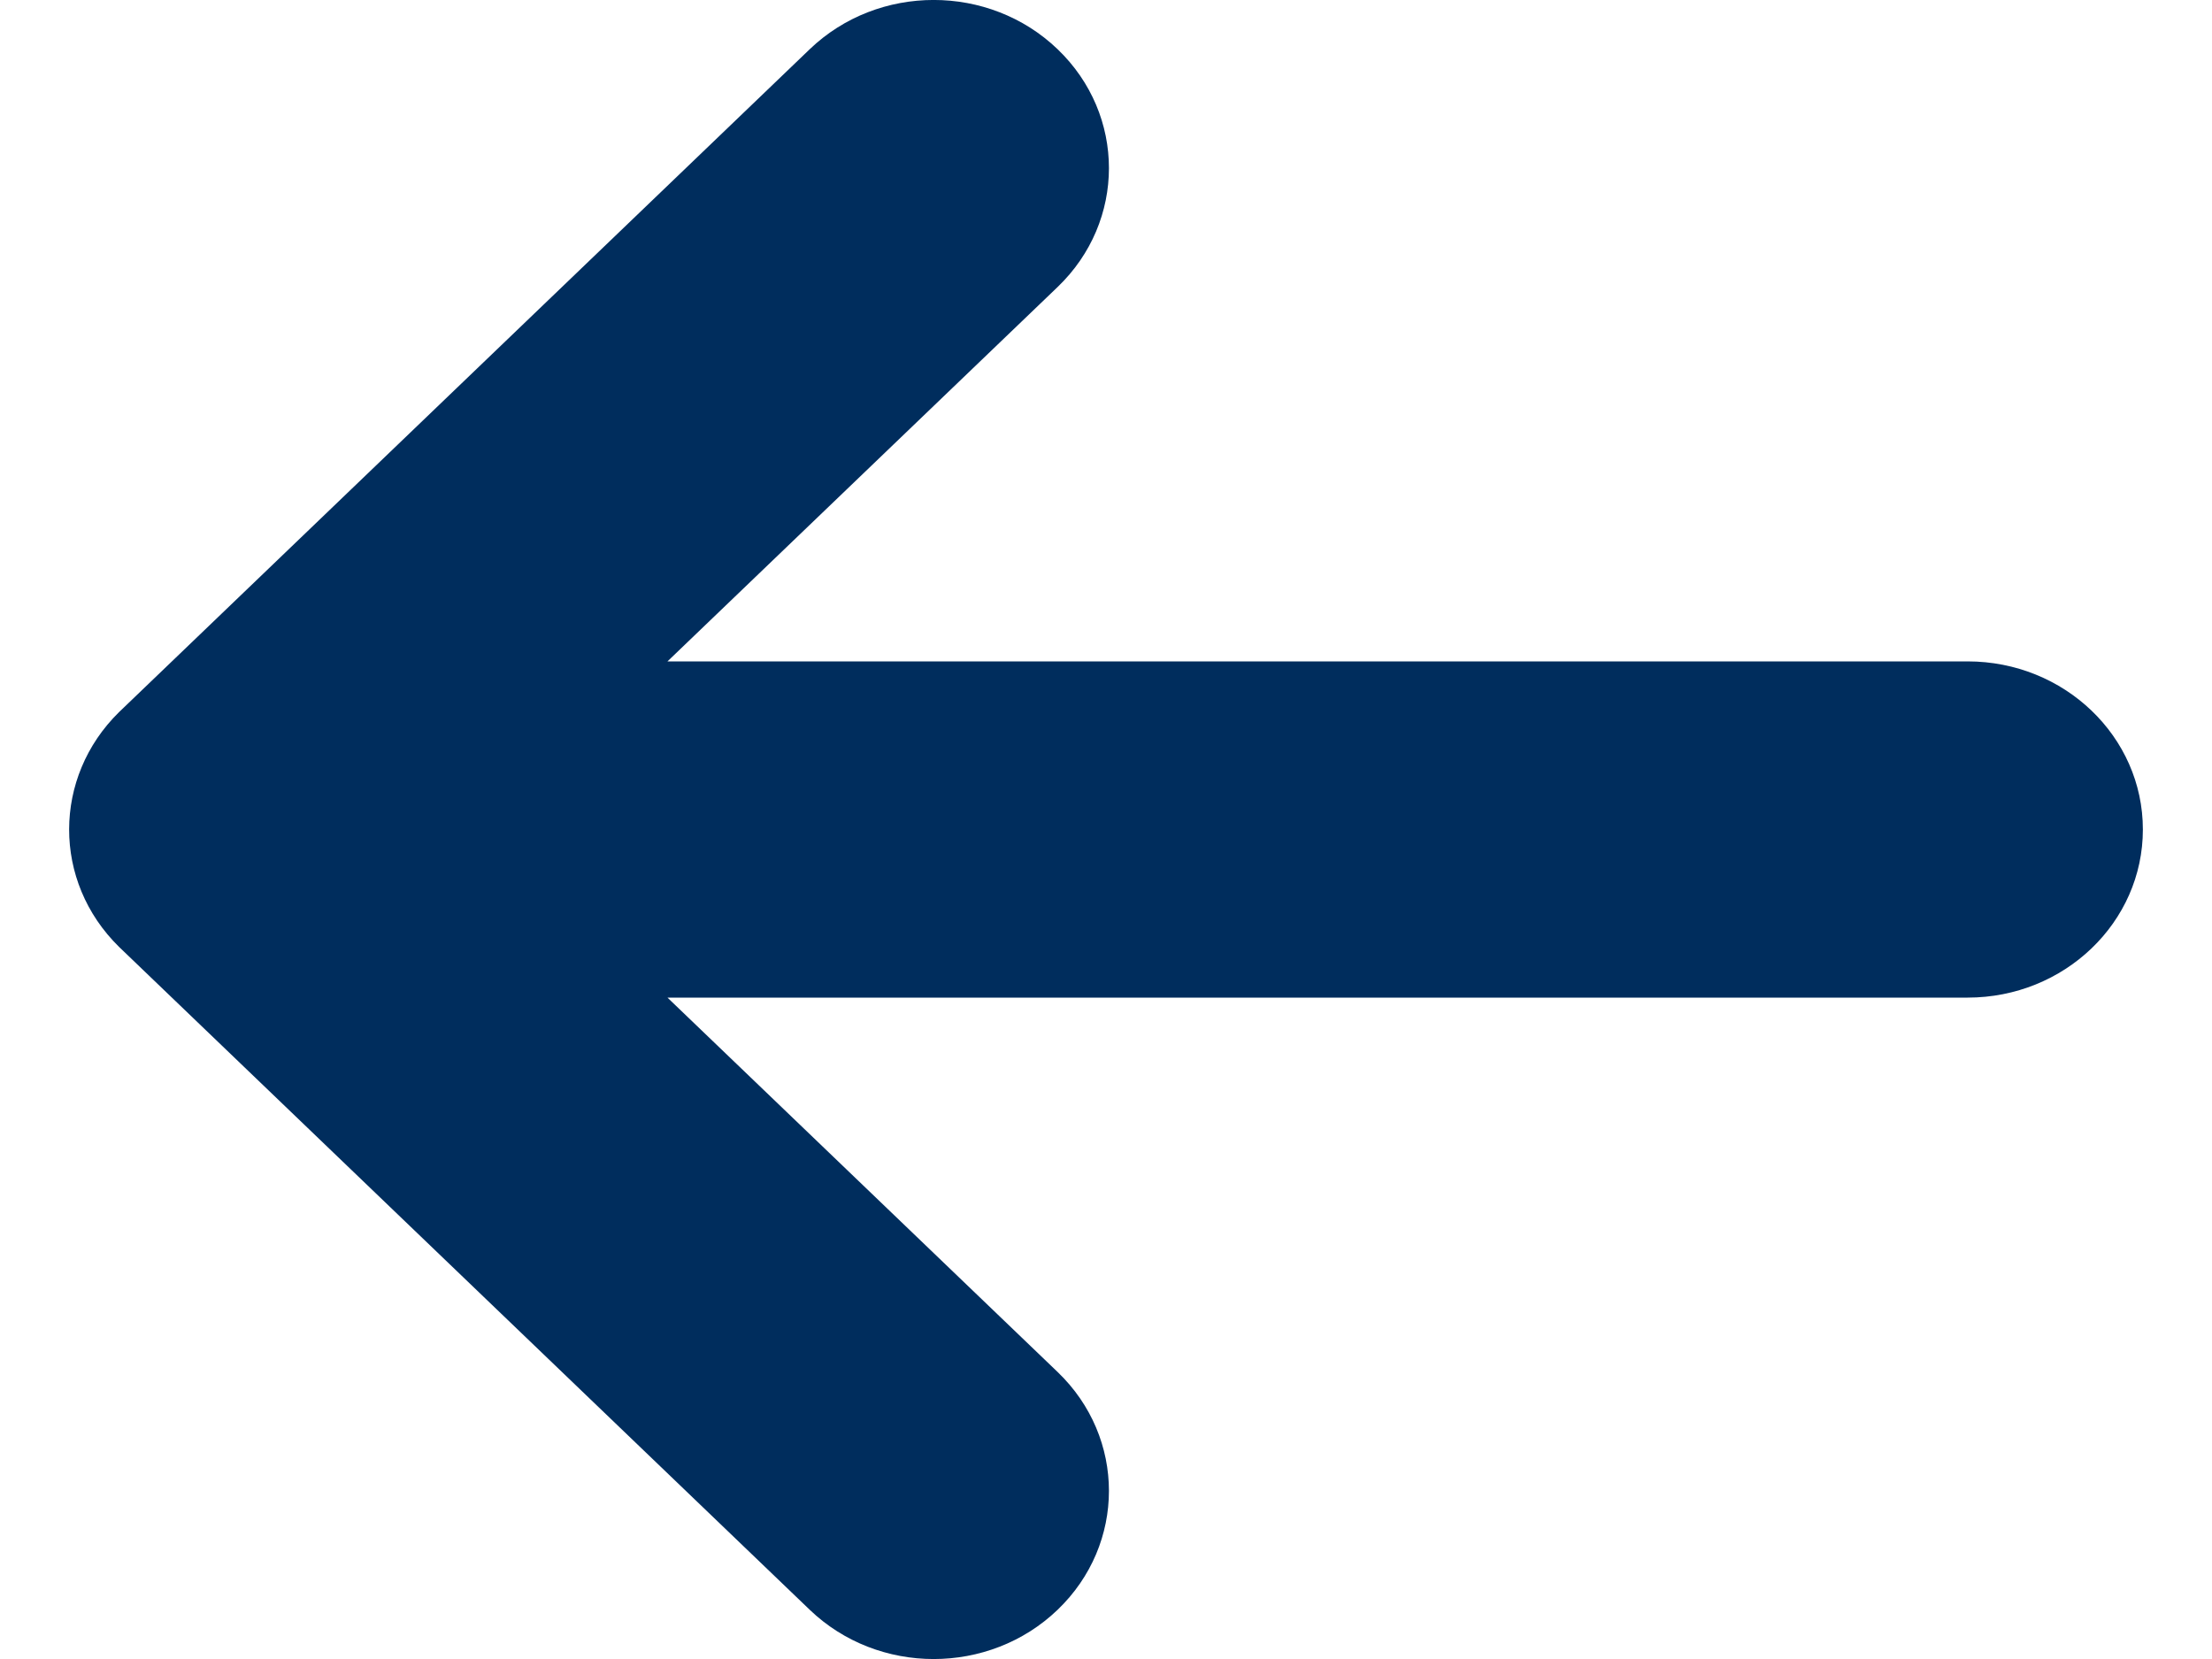
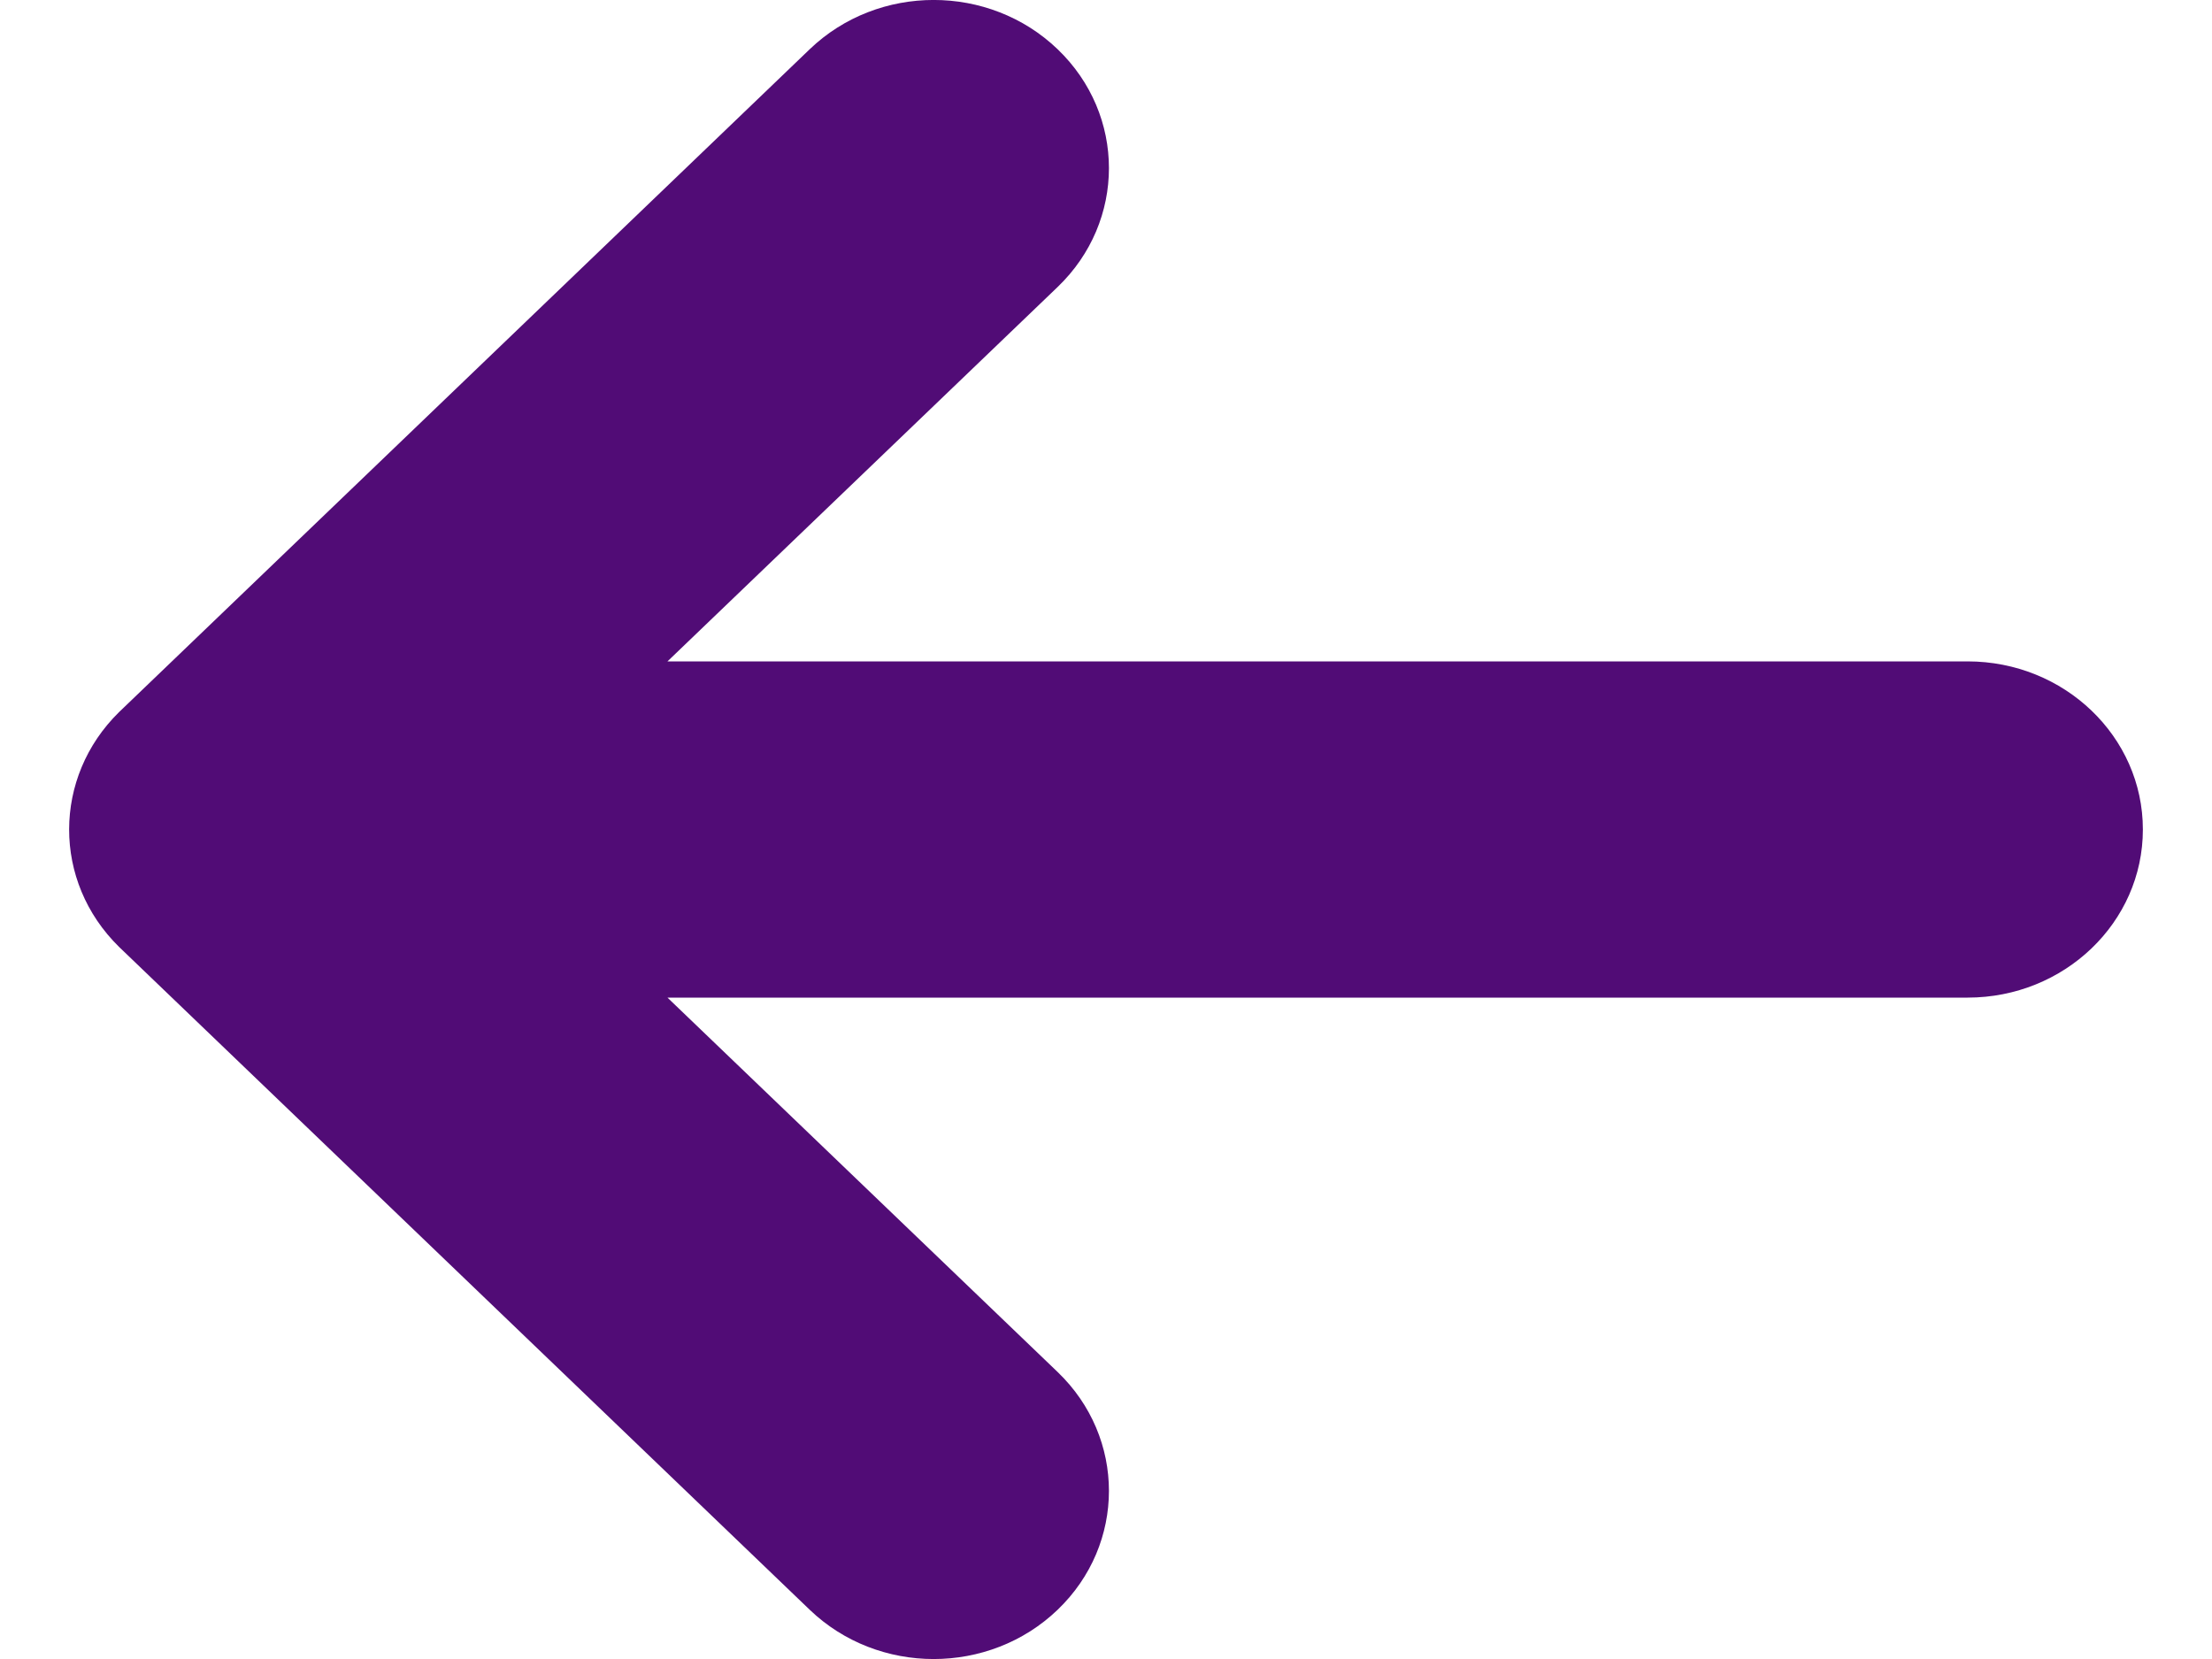
<svg xmlns="http://www.w3.org/2000/svg" width="16" height="12" viewBox="0 0 16 12" fill="none">
-   <path d="M5.857 0.356L0.861 5.151C0.382 5.621 0.377 6.375 0.862 6.85L5.857 11.644C6.352 12.119 7.155 12.119 7.65 11.644C8.145 11.169 8.145 10.399 7.65 9.924L4.828 7.216L14.232 7.216C14.932 7.216 15.5 6.672 15.5 6C15.5 5.328 14.932 4.784 14.232 4.784L4.828 4.784L7.65 2.076C8.145 1.601 8.145 0.831 7.65 0.356C7.155 -0.119 6.352 -0.119 5.857 0.356Z" fill="#002d5d" />
+   <path d="M5.857 0.356L0.861 5.151C0.382 5.621 0.377 6.375 0.862 6.85L5.857 11.644C6.352 12.119 7.155 12.119 7.65 11.644C8.145 11.169 8.145 10.399 7.65 9.924L4.828 7.216L14.232 7.216C14.932 7.216 15.5 6.672 15.5 6C15.5 5.328 14.932 4.784 14.232 4.784L4.828 4.784L7.65 2.076C8.145 1.601 8.145 0.831 7.65 0.356C7.155 -0.119 6.352 -0.119 5.857 0.356Z" fill="#510c76" />
</svg>
